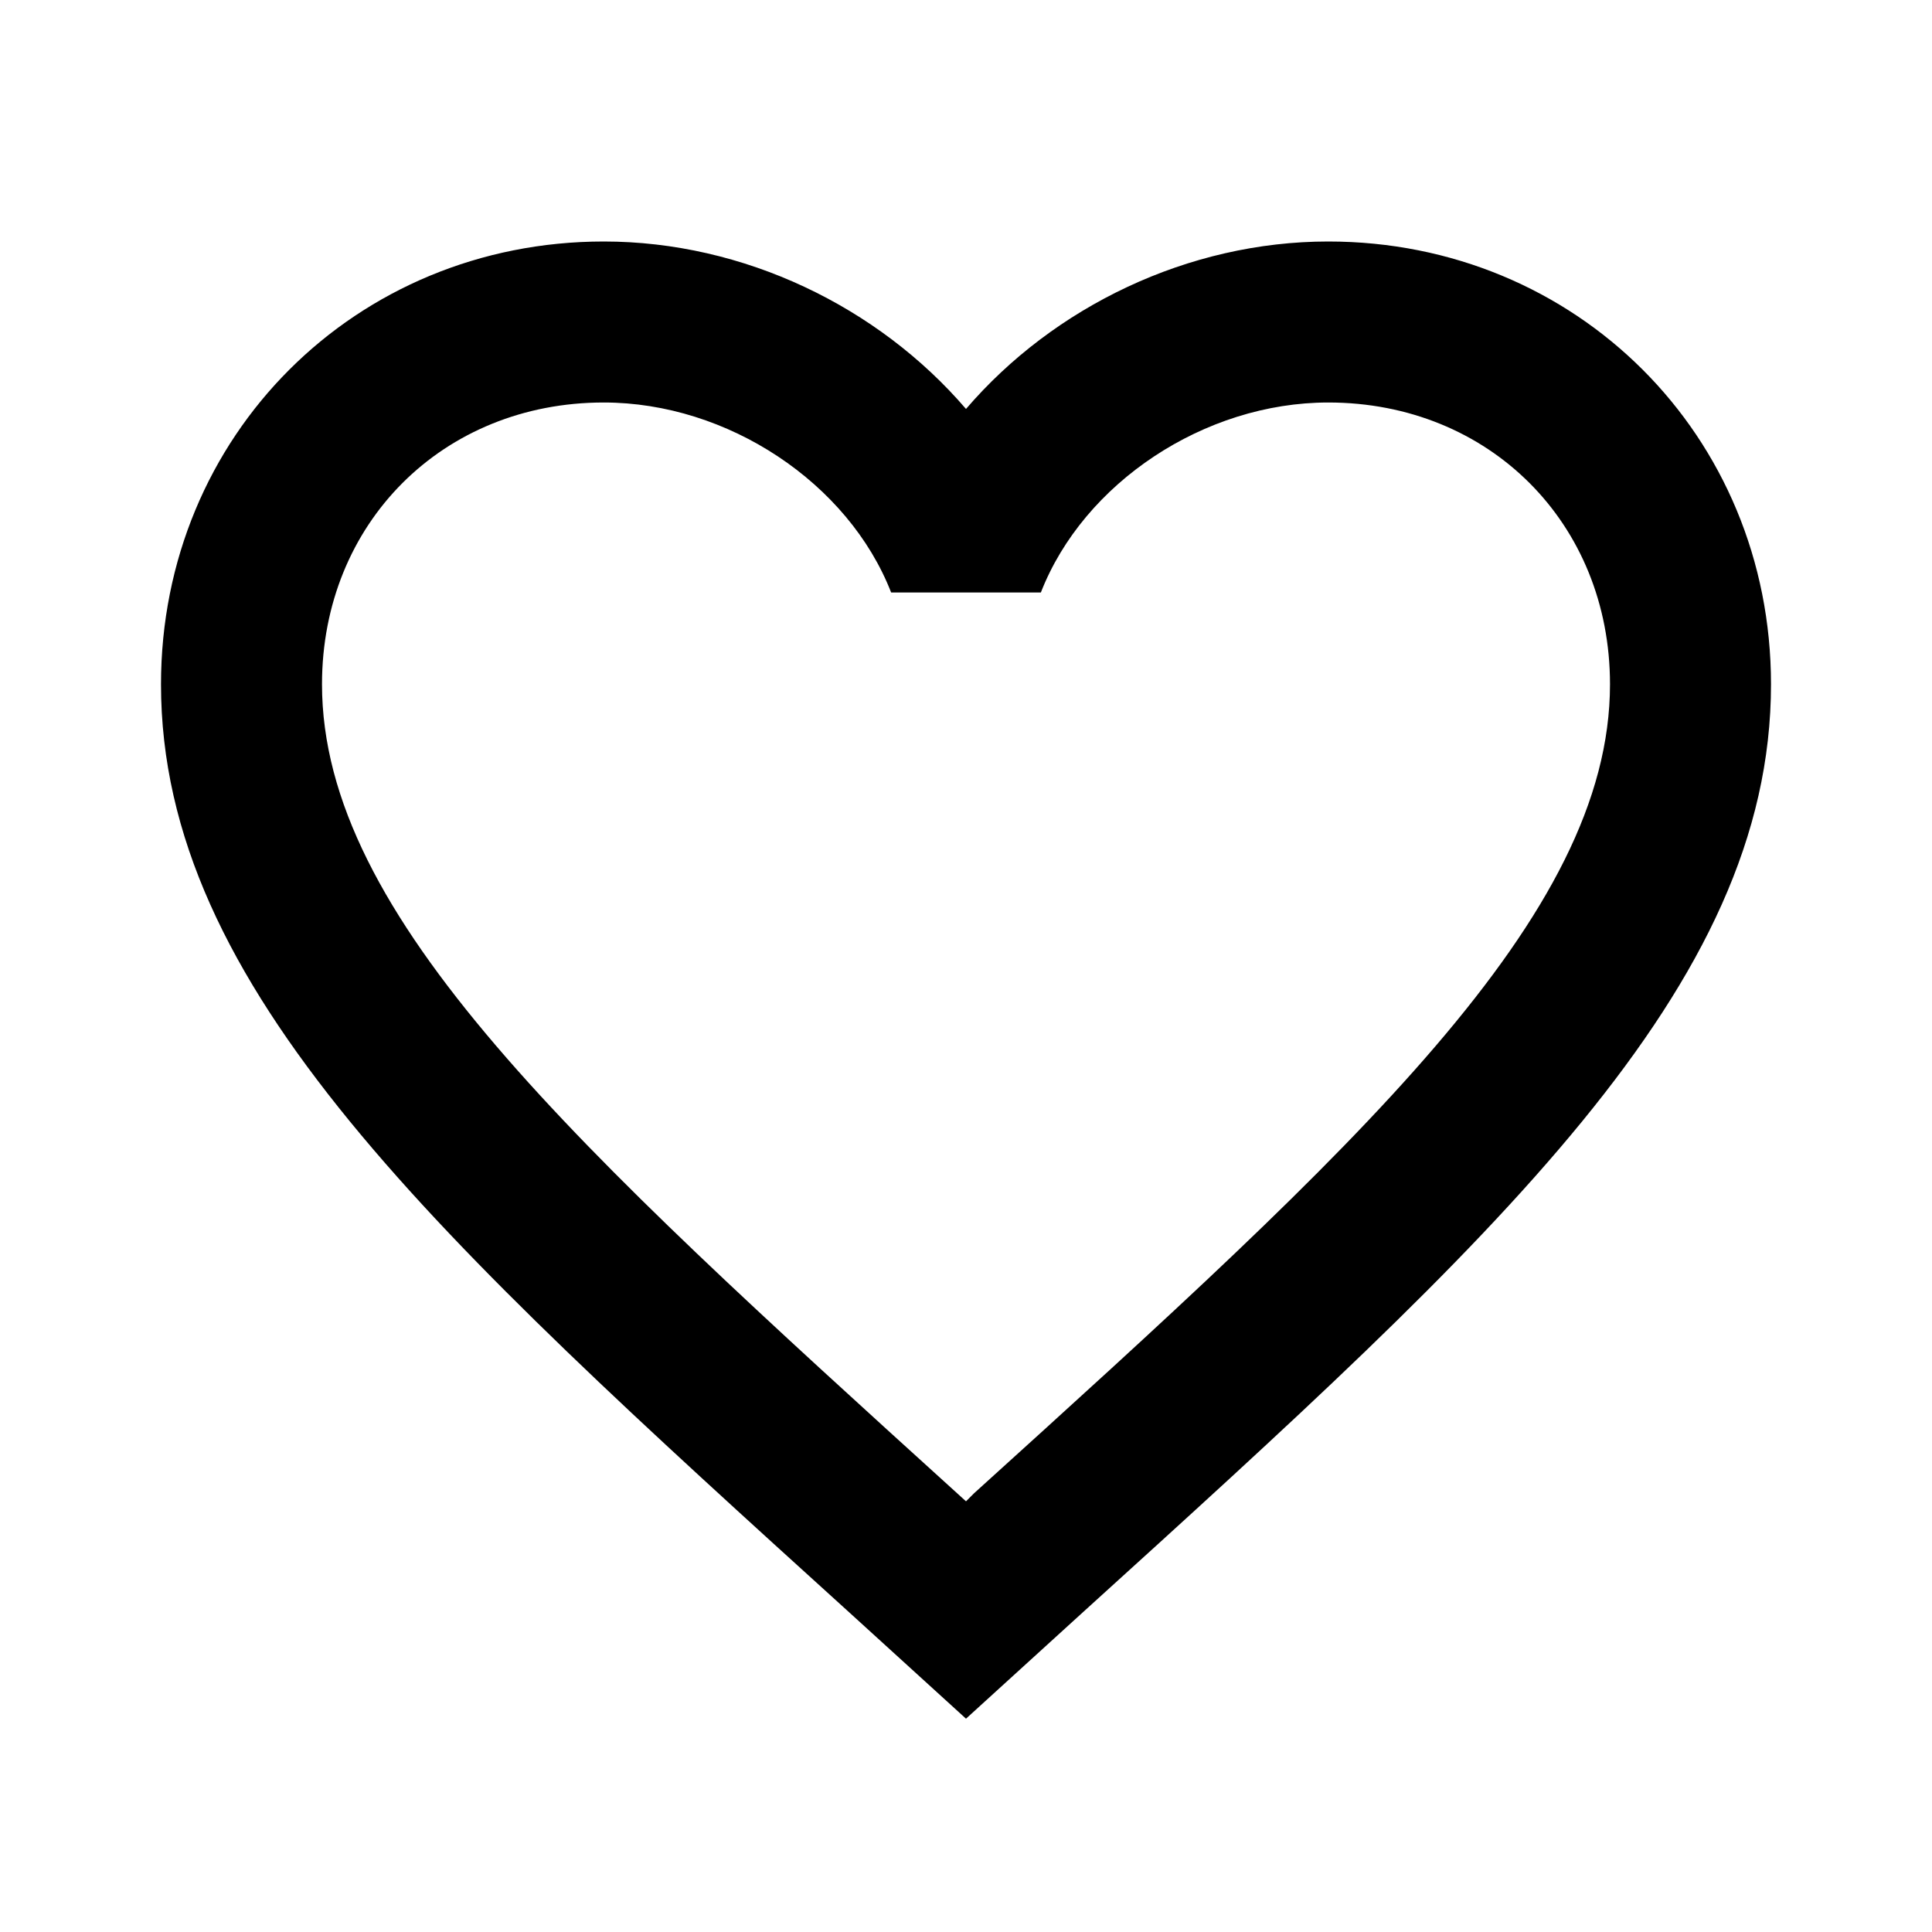
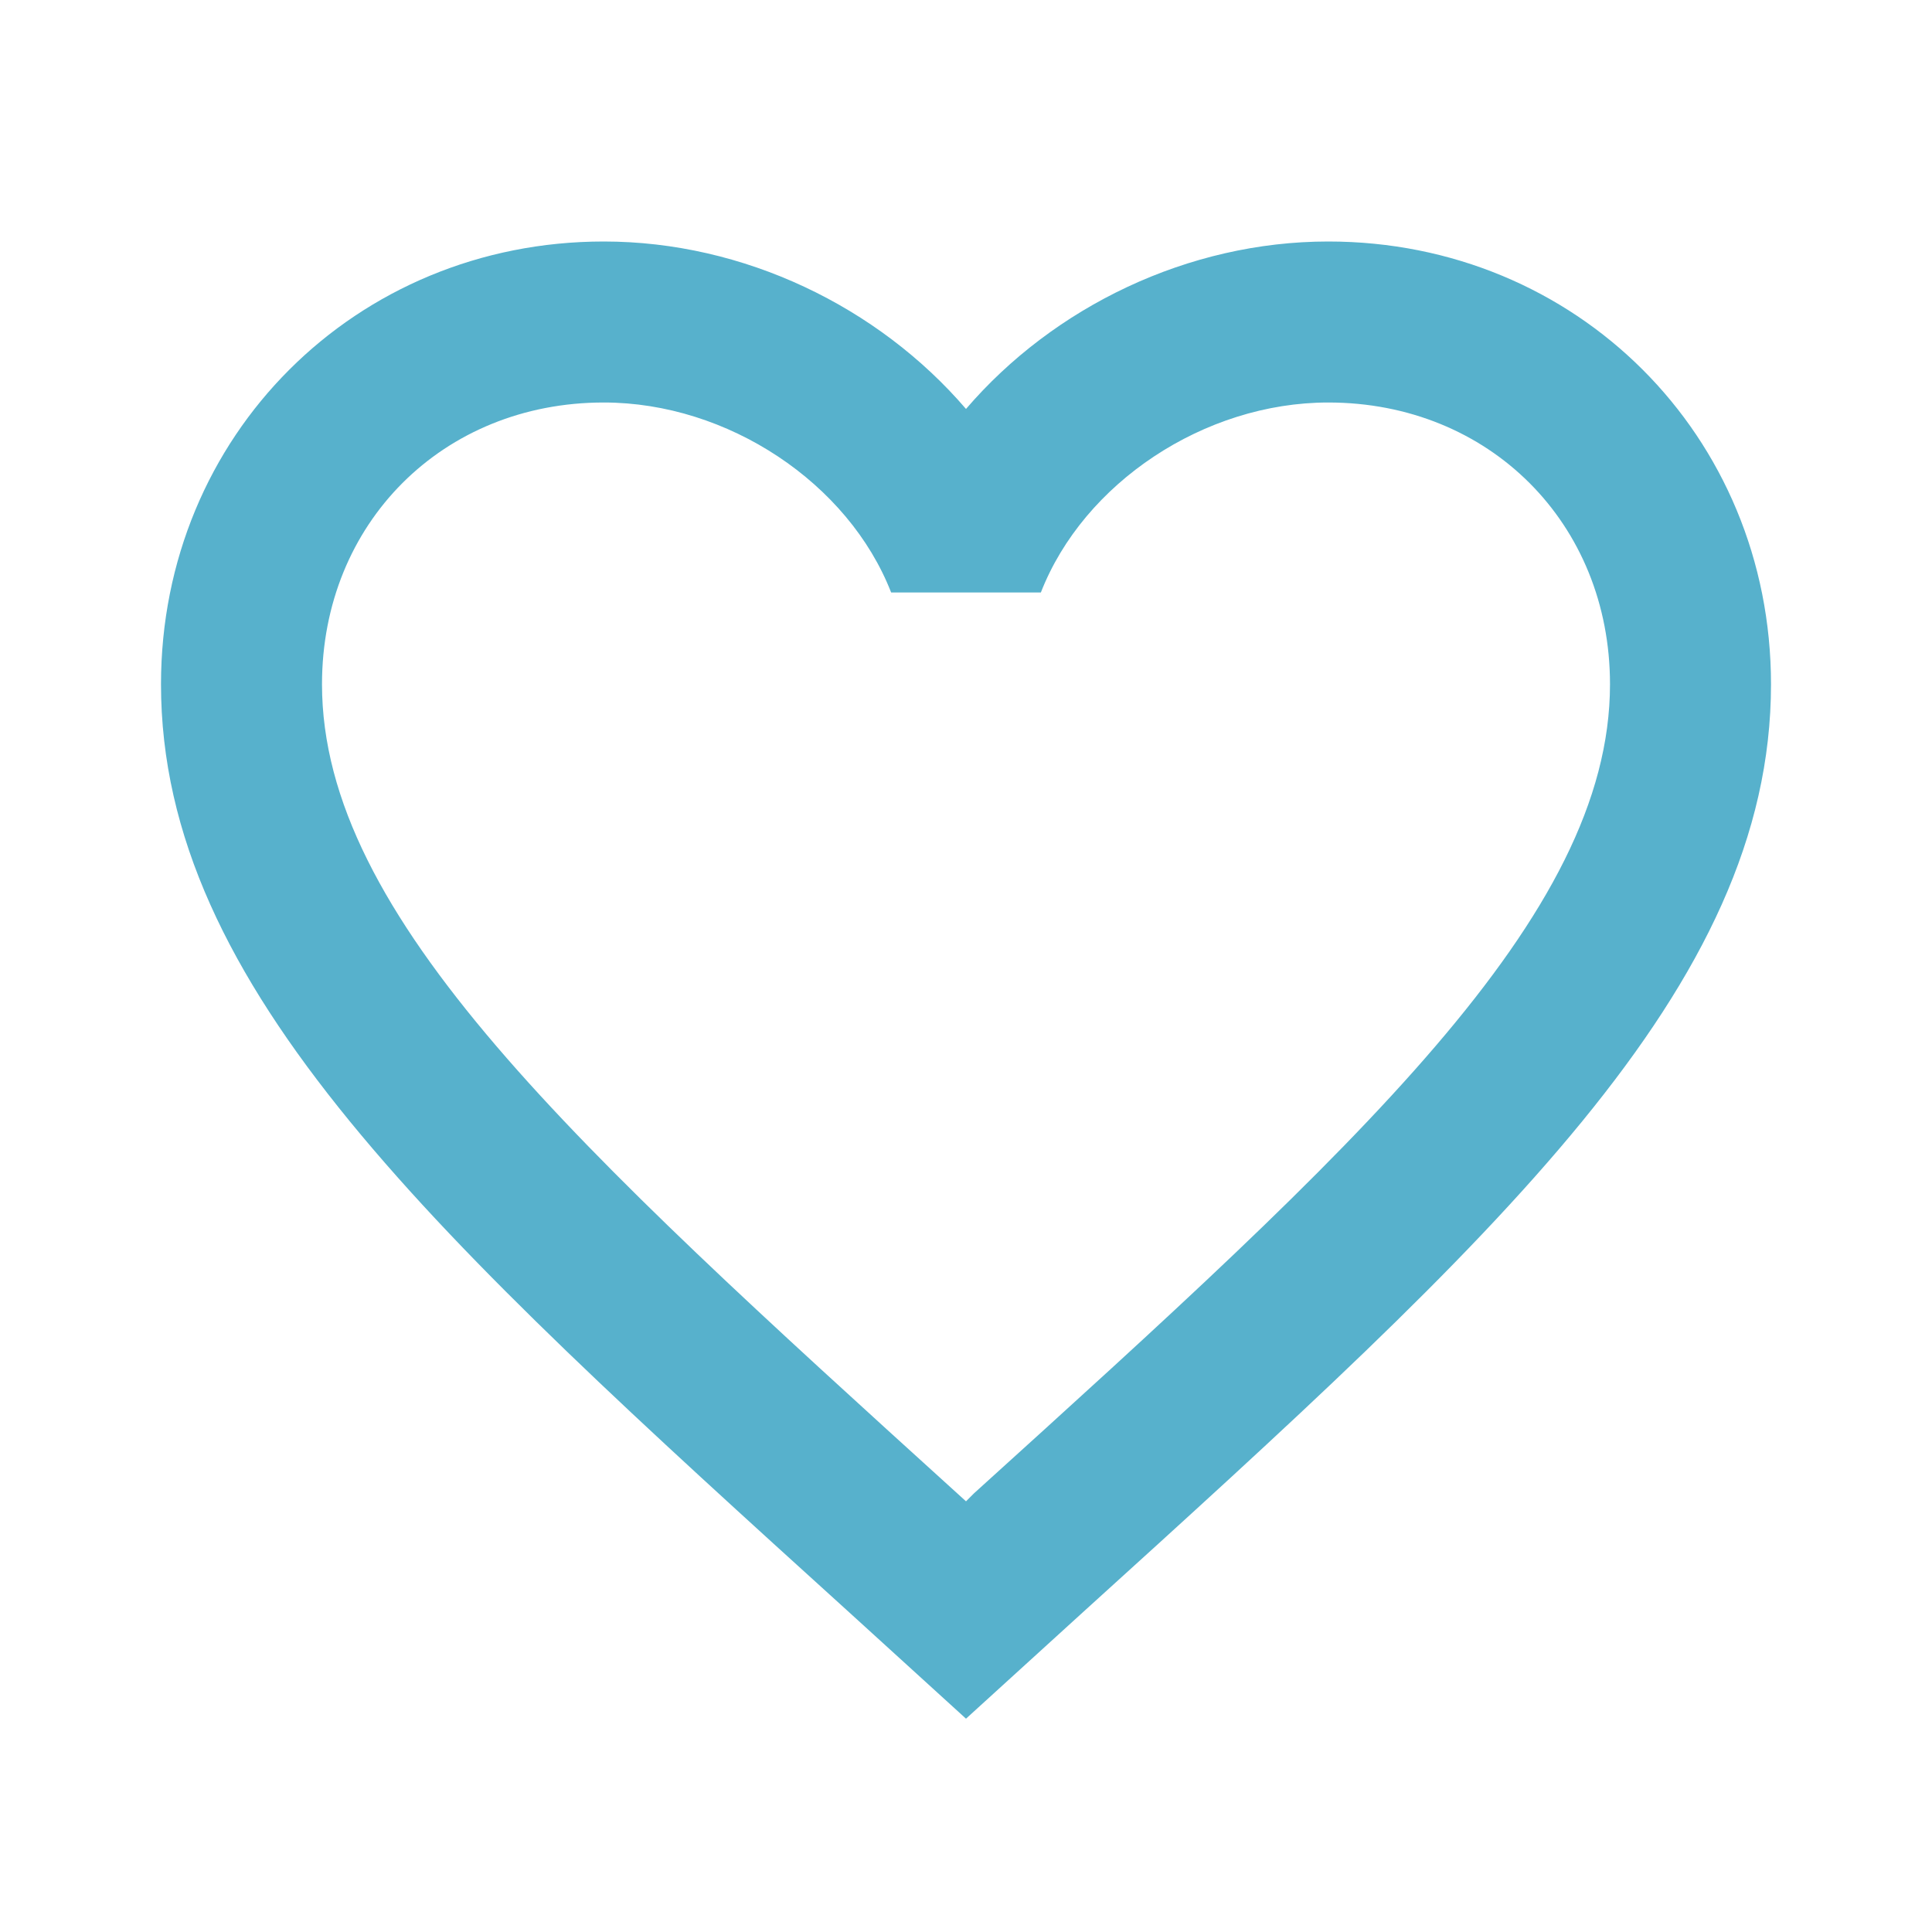
- <svg xmlns="http://www.w3.org/2000/svg" version="1.1" width="24" height="24" viewBox="0 0 24 24">
-   <path d="M12.1,18.55L12,18.65L11.89,18.55C7.14,14.24 4,11.39 4,8.5C4,6.5 5.5,5 7.5,5C9.04,5 10.54,6 11.07,7.36H12.93C13.46,6 14.96,5 16.5,5C18.5,5 20,6.5 20,8.5C20,11.39 16.86,14.24 12.1,18.55M16.5,3C14.76,3 13.09,3.81 12,5.08C10.91,3.81 9.24,3 7.5,3C4.42,3 2,5.41 2,8.5C2,12.27 5.4,15.36 10.55,20.03L12,21.35L13.45,20.03C18.6,15.36 22,12.27 22,8.5C22,5.41 19.58,3 16.5,3Z" />
+ <svg xmlns="http://www.w3.org/2000/svg" width="24" height="24">
+   <g>
+     <rect fill="none" id="canvas_background" height="602" width="802" y="-1" x="-1" />
+   </g>
+   <g>
+     <path fill="#57b1cc" id="svg_1" d="m12.1,18.55l-0.1,0.1l-0.11,-0.1c-4.75,-4.31 -7.89,-7.16 -7.89,-10.05c0,-2 1.5,-3.5 3.5,-3.5c1.54,0 3.04,1 3.57,2.36l1.86,0c0.53,-1.36 2.03,-2.36 3.57,-2.36c2,0 3.5,1.5 3.5,3.5c0,2.89 -3.14,5.74 -7.9,10.05m4.4,-15.55c-1.74,0 -3.41,0.81 -4.5,2.08c-1.09,-1.27 -2.76,-2.08 -4.5,-2.08c-3.08,0 -5.5,2.41 -5.5,5.5c0,3.77 3.4,6.86 8.55,11.53l1.45,1.32l1.45,-1.32c5.15,-4.67 8.55,-7.76 8.55,-11.53c0,-3.09 -2.42,-5.5 -5.5,-5.5z" />
+   </g>
</svg>
